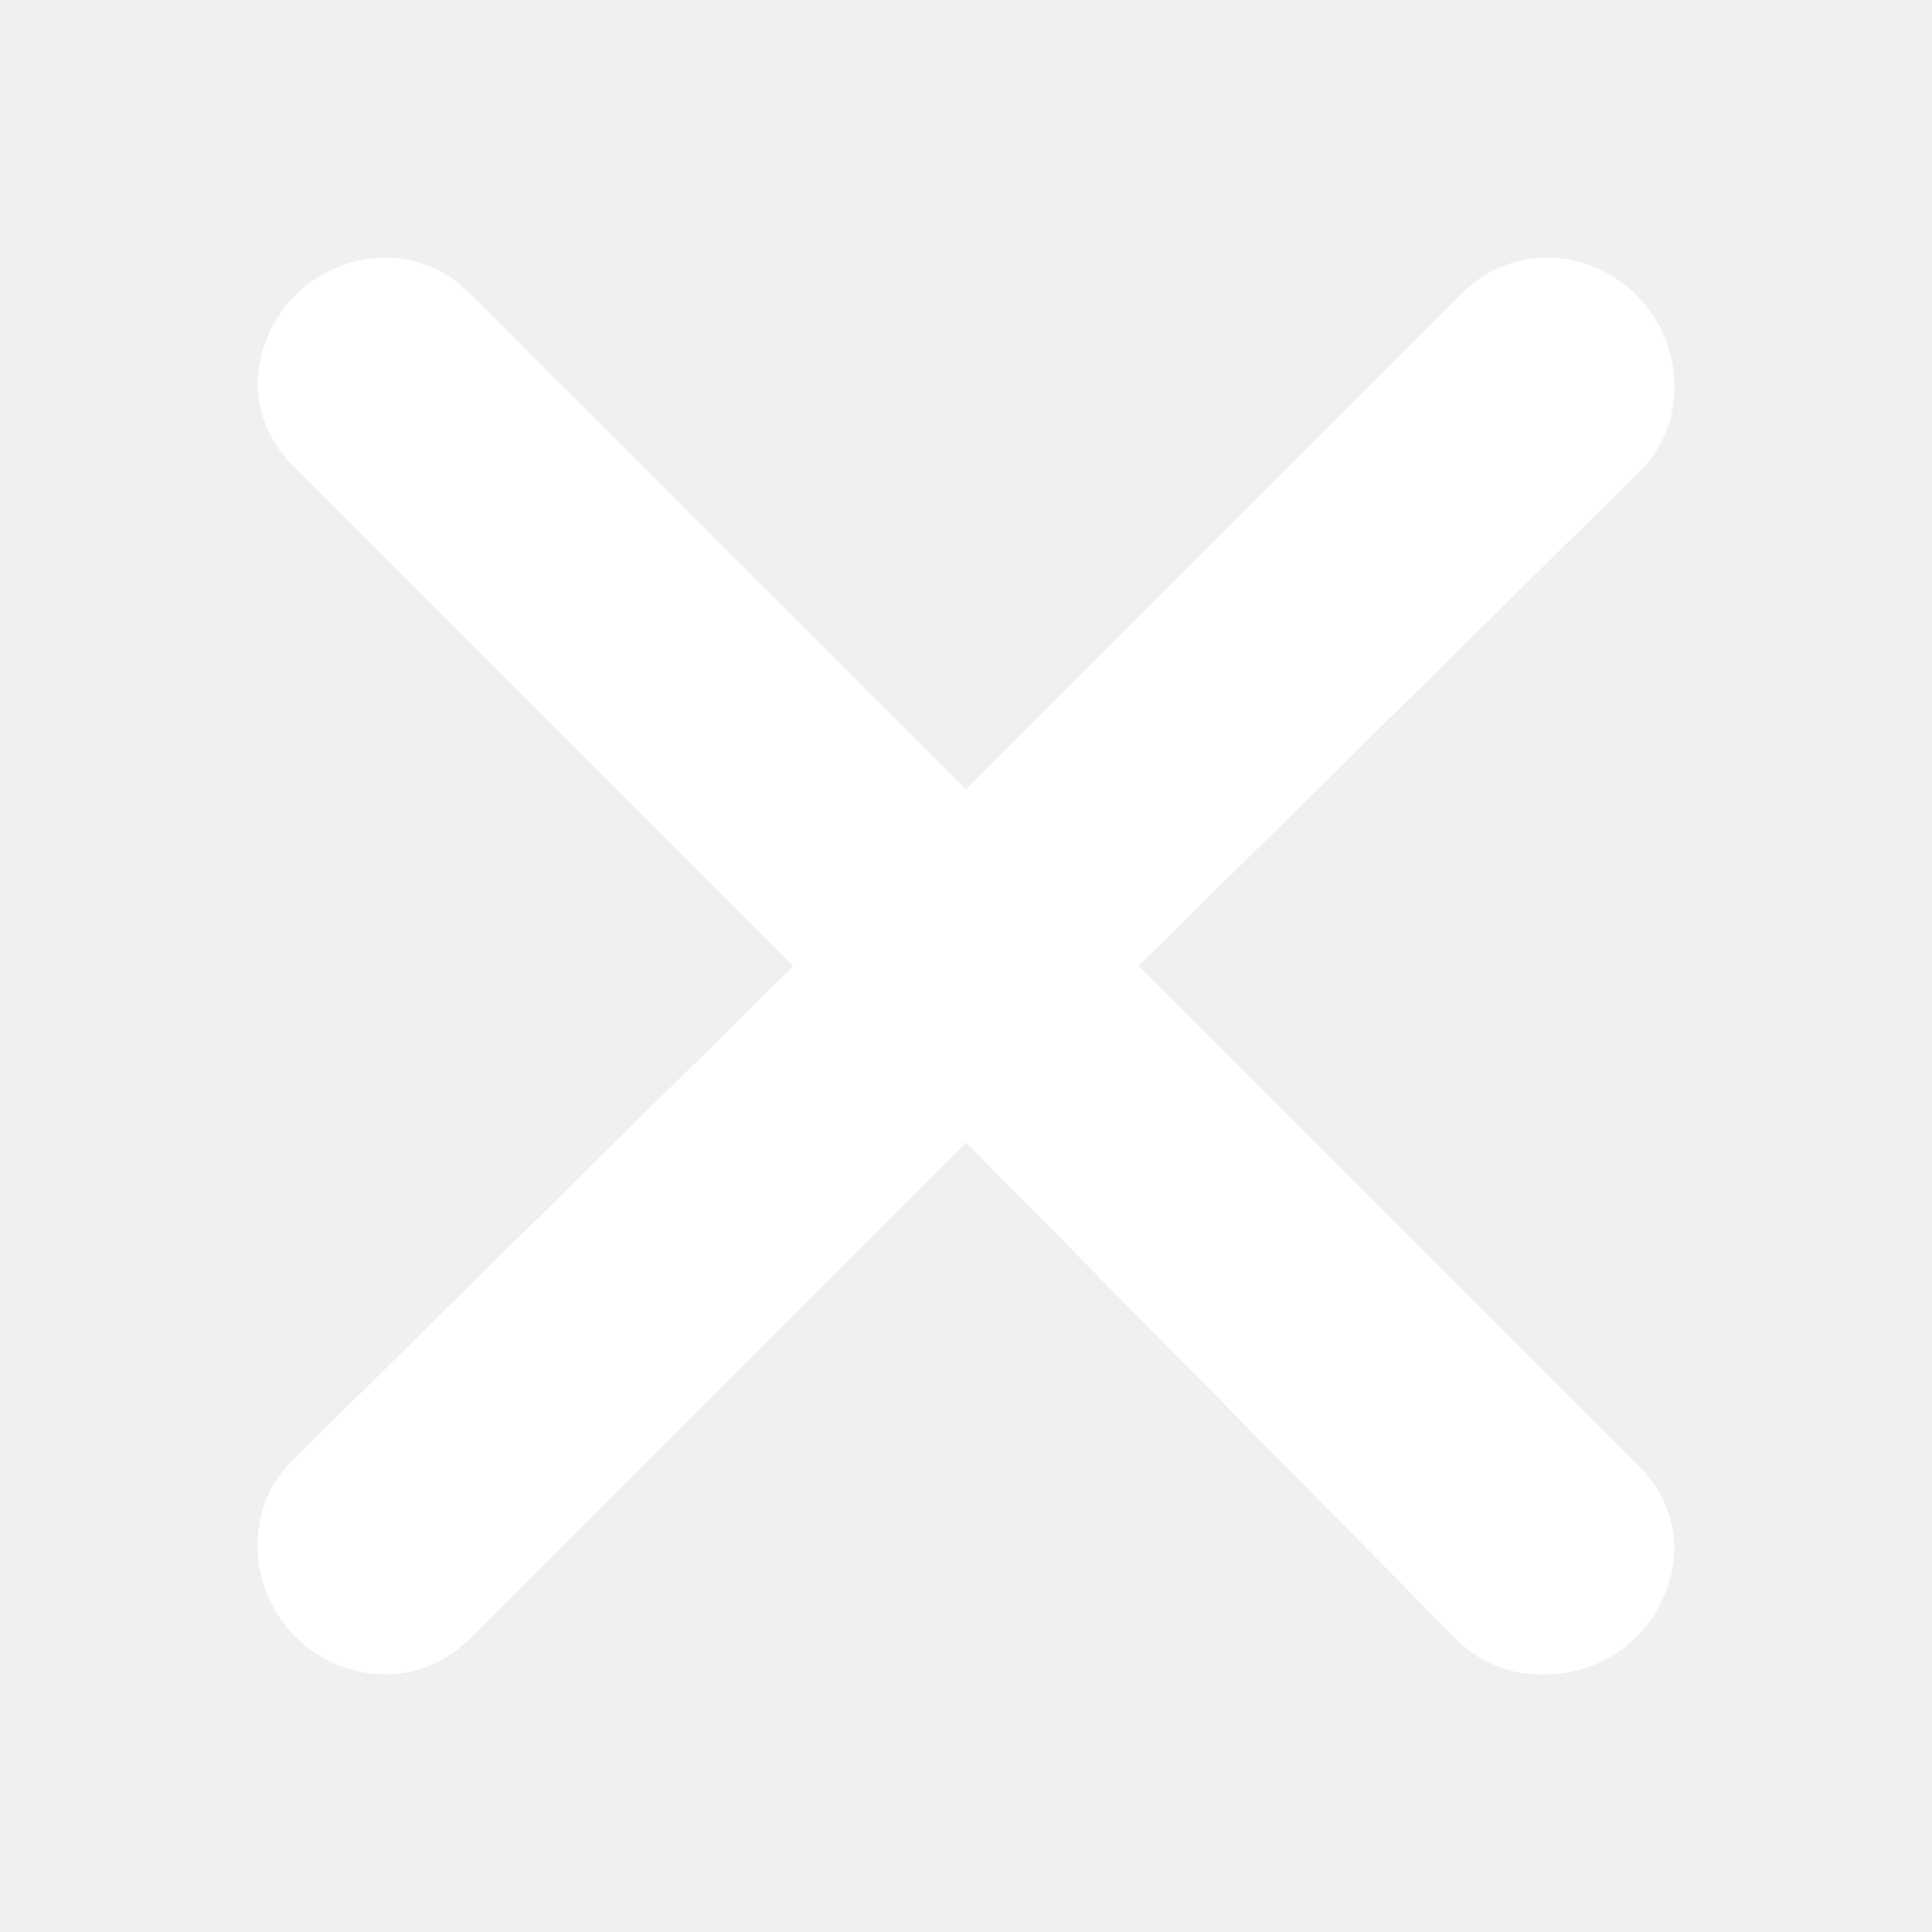
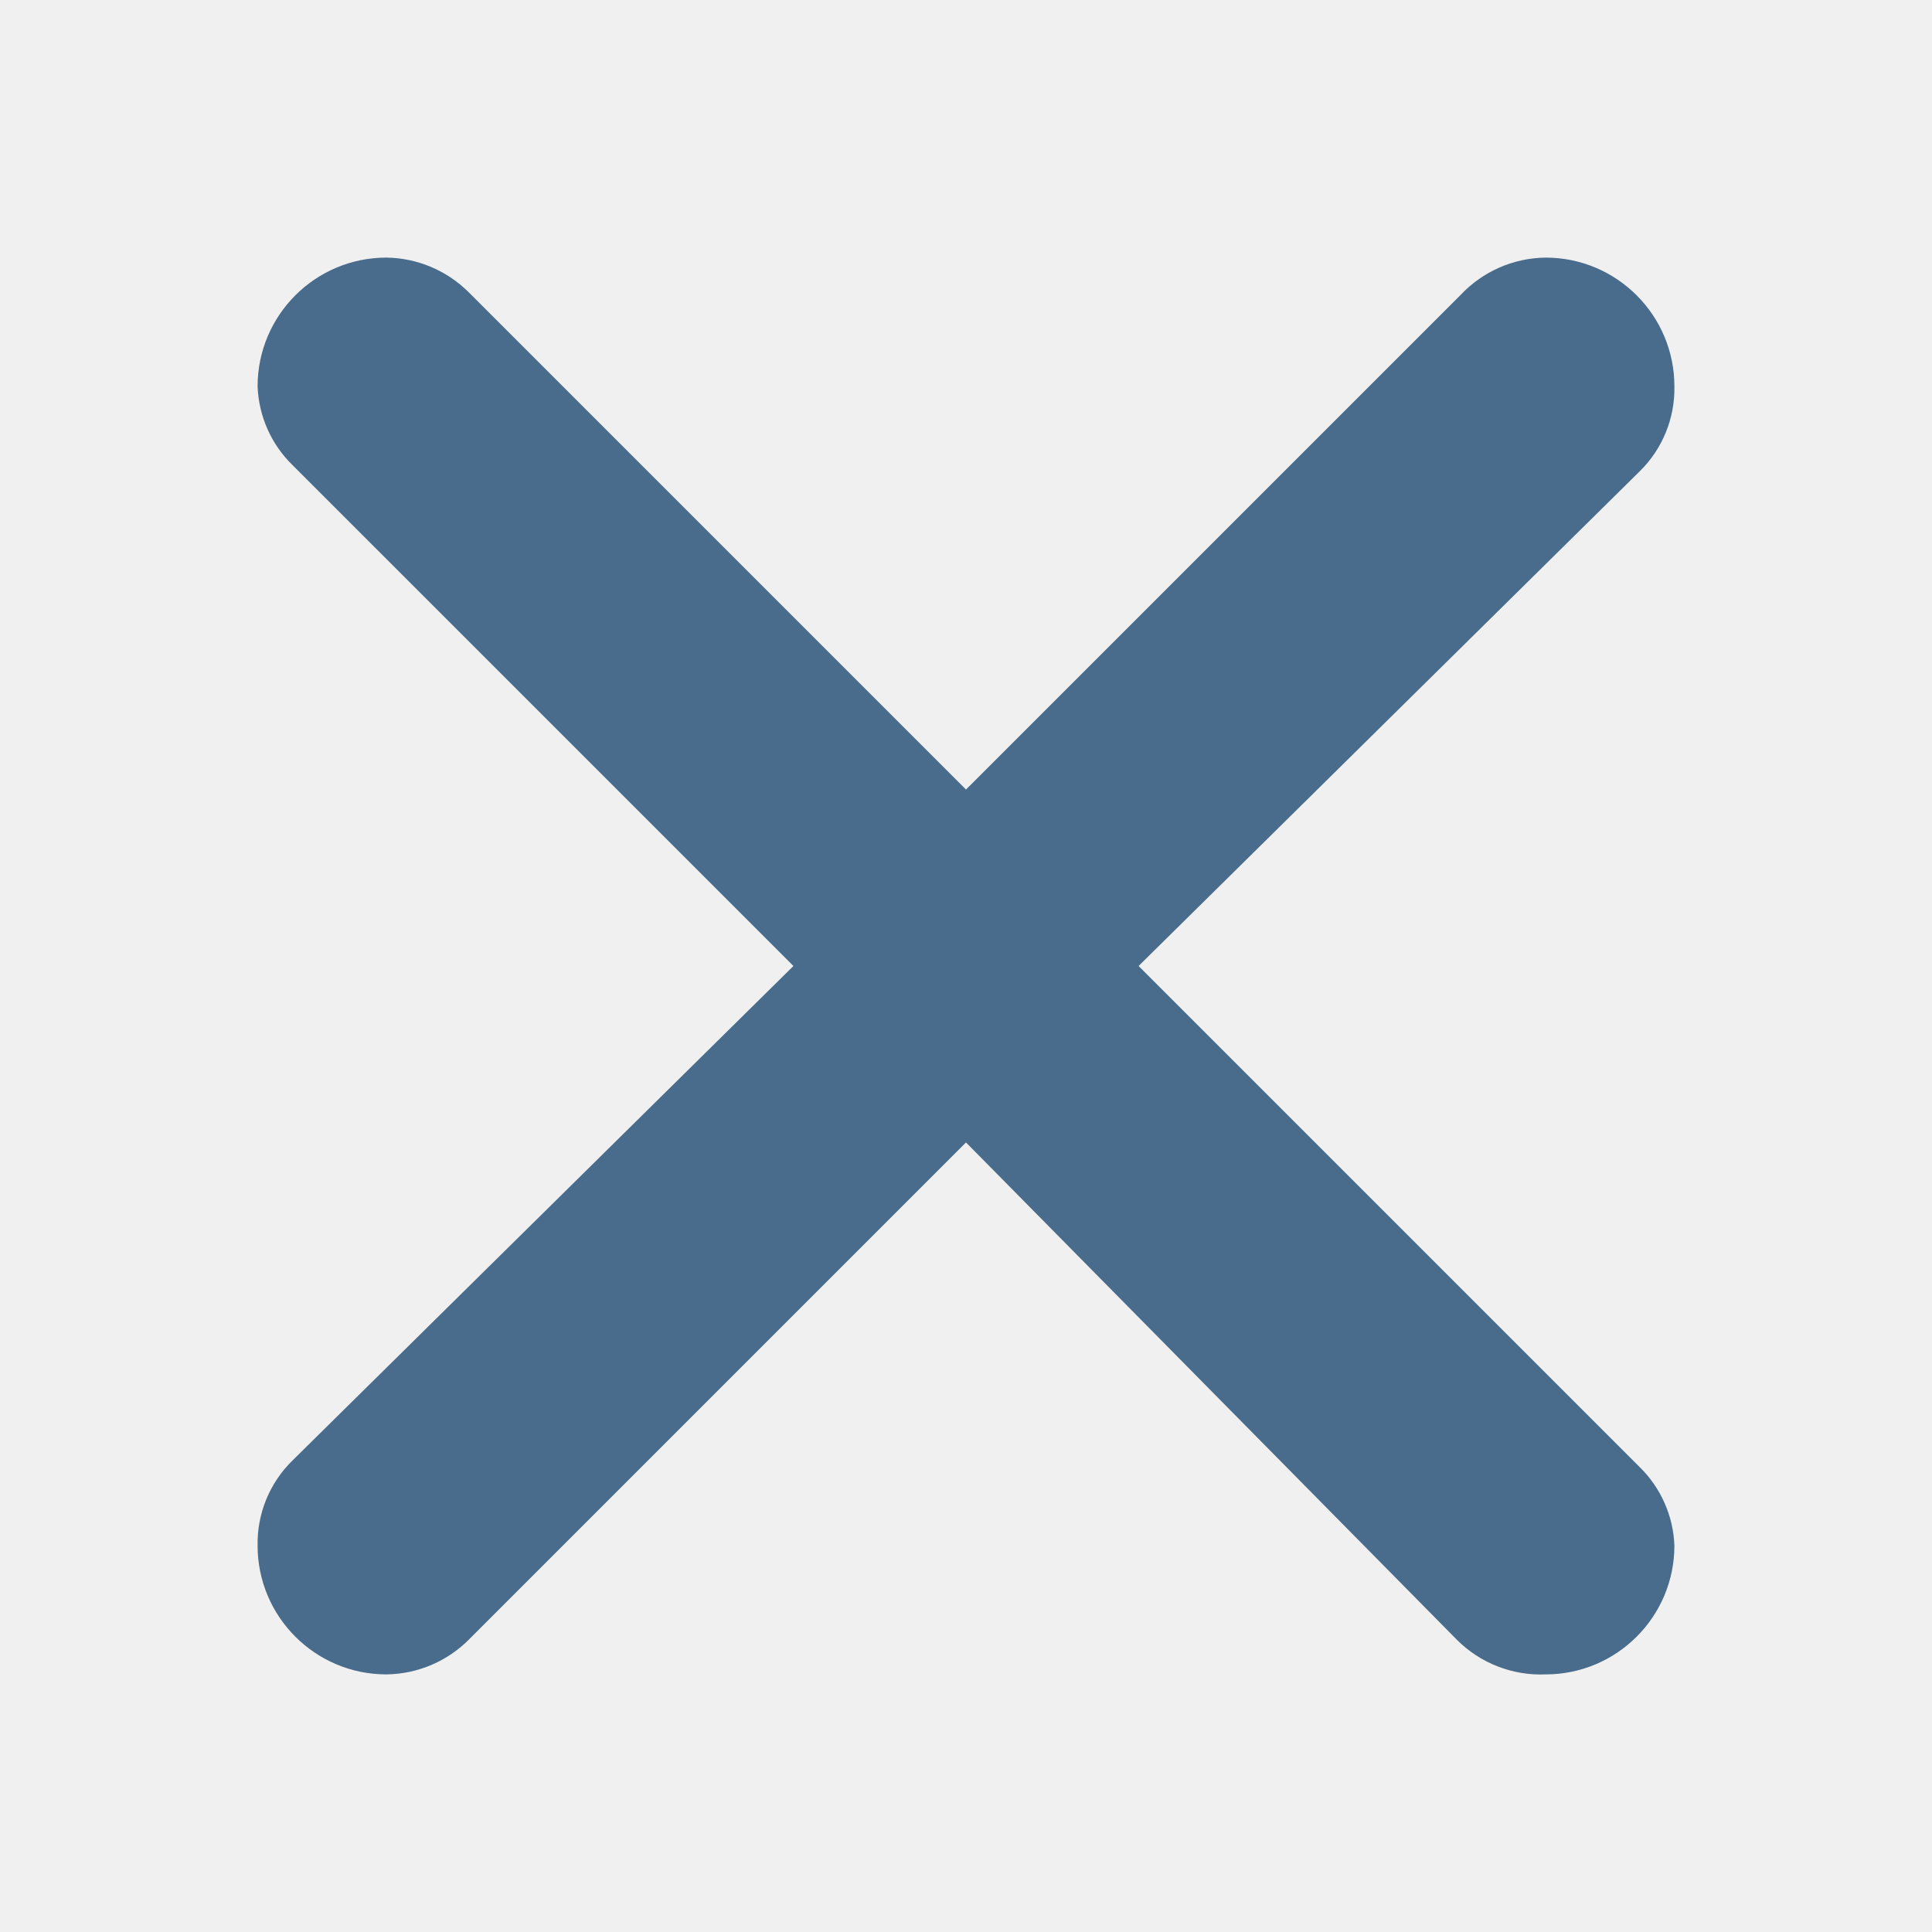
<svg xmlns="http://www.w3.org/2000/svg" width="128" height="128" viewBox="0 0 15 15">
-   <path fill="#ffffff" d="M3.64 2.27L7.5 6.13l3.84-3.84A.92.92 0 0 1 12 2a1 1 0 0 1 1 1a.9.9 0 0 1-.27.66L8.84 7.5l3.89 3.89A.9.9 0 0 1 13 12a1 1 0 0 1-1 1a.92.92 0 0 1-.69-.27L7.5 8.87l-3.85 3.85A.92.92 0 0 1 3 13a1 1 0 0 1-1-1a.9.9 0 0 1 .27-.66L6.16 7.5L2.27 3.61A.9.9 0 0 1 2 3a1 1 0 0 1 1-1c.24.003.47.1.64.27" />
+   <path fill="#496C8C" d="M3.64 2.27L7.5 6.13l3.84-3.84A.92.92 0 0 1 12 2a1 1 0 0 1 1 1a.9.9 0 0 1-.27.66L8.84 7.5l3.89 3.89A.9.9 0 0 1 13 12a1 1 0 0 1-1 1a.92.92 0 0 1-.69-.27L7.5 8.87l-3.85 3.85A.92.92 0 0 1 3 13a1 1 0 0 1-1-1a.9.9 0 0 1 .27-.66L6.16 7.5L2.27 3.61A.9.9 0 0 1 2 3a1 1 0 0 1 1-1c.24.003.47.1.64.27" />
</svg>
